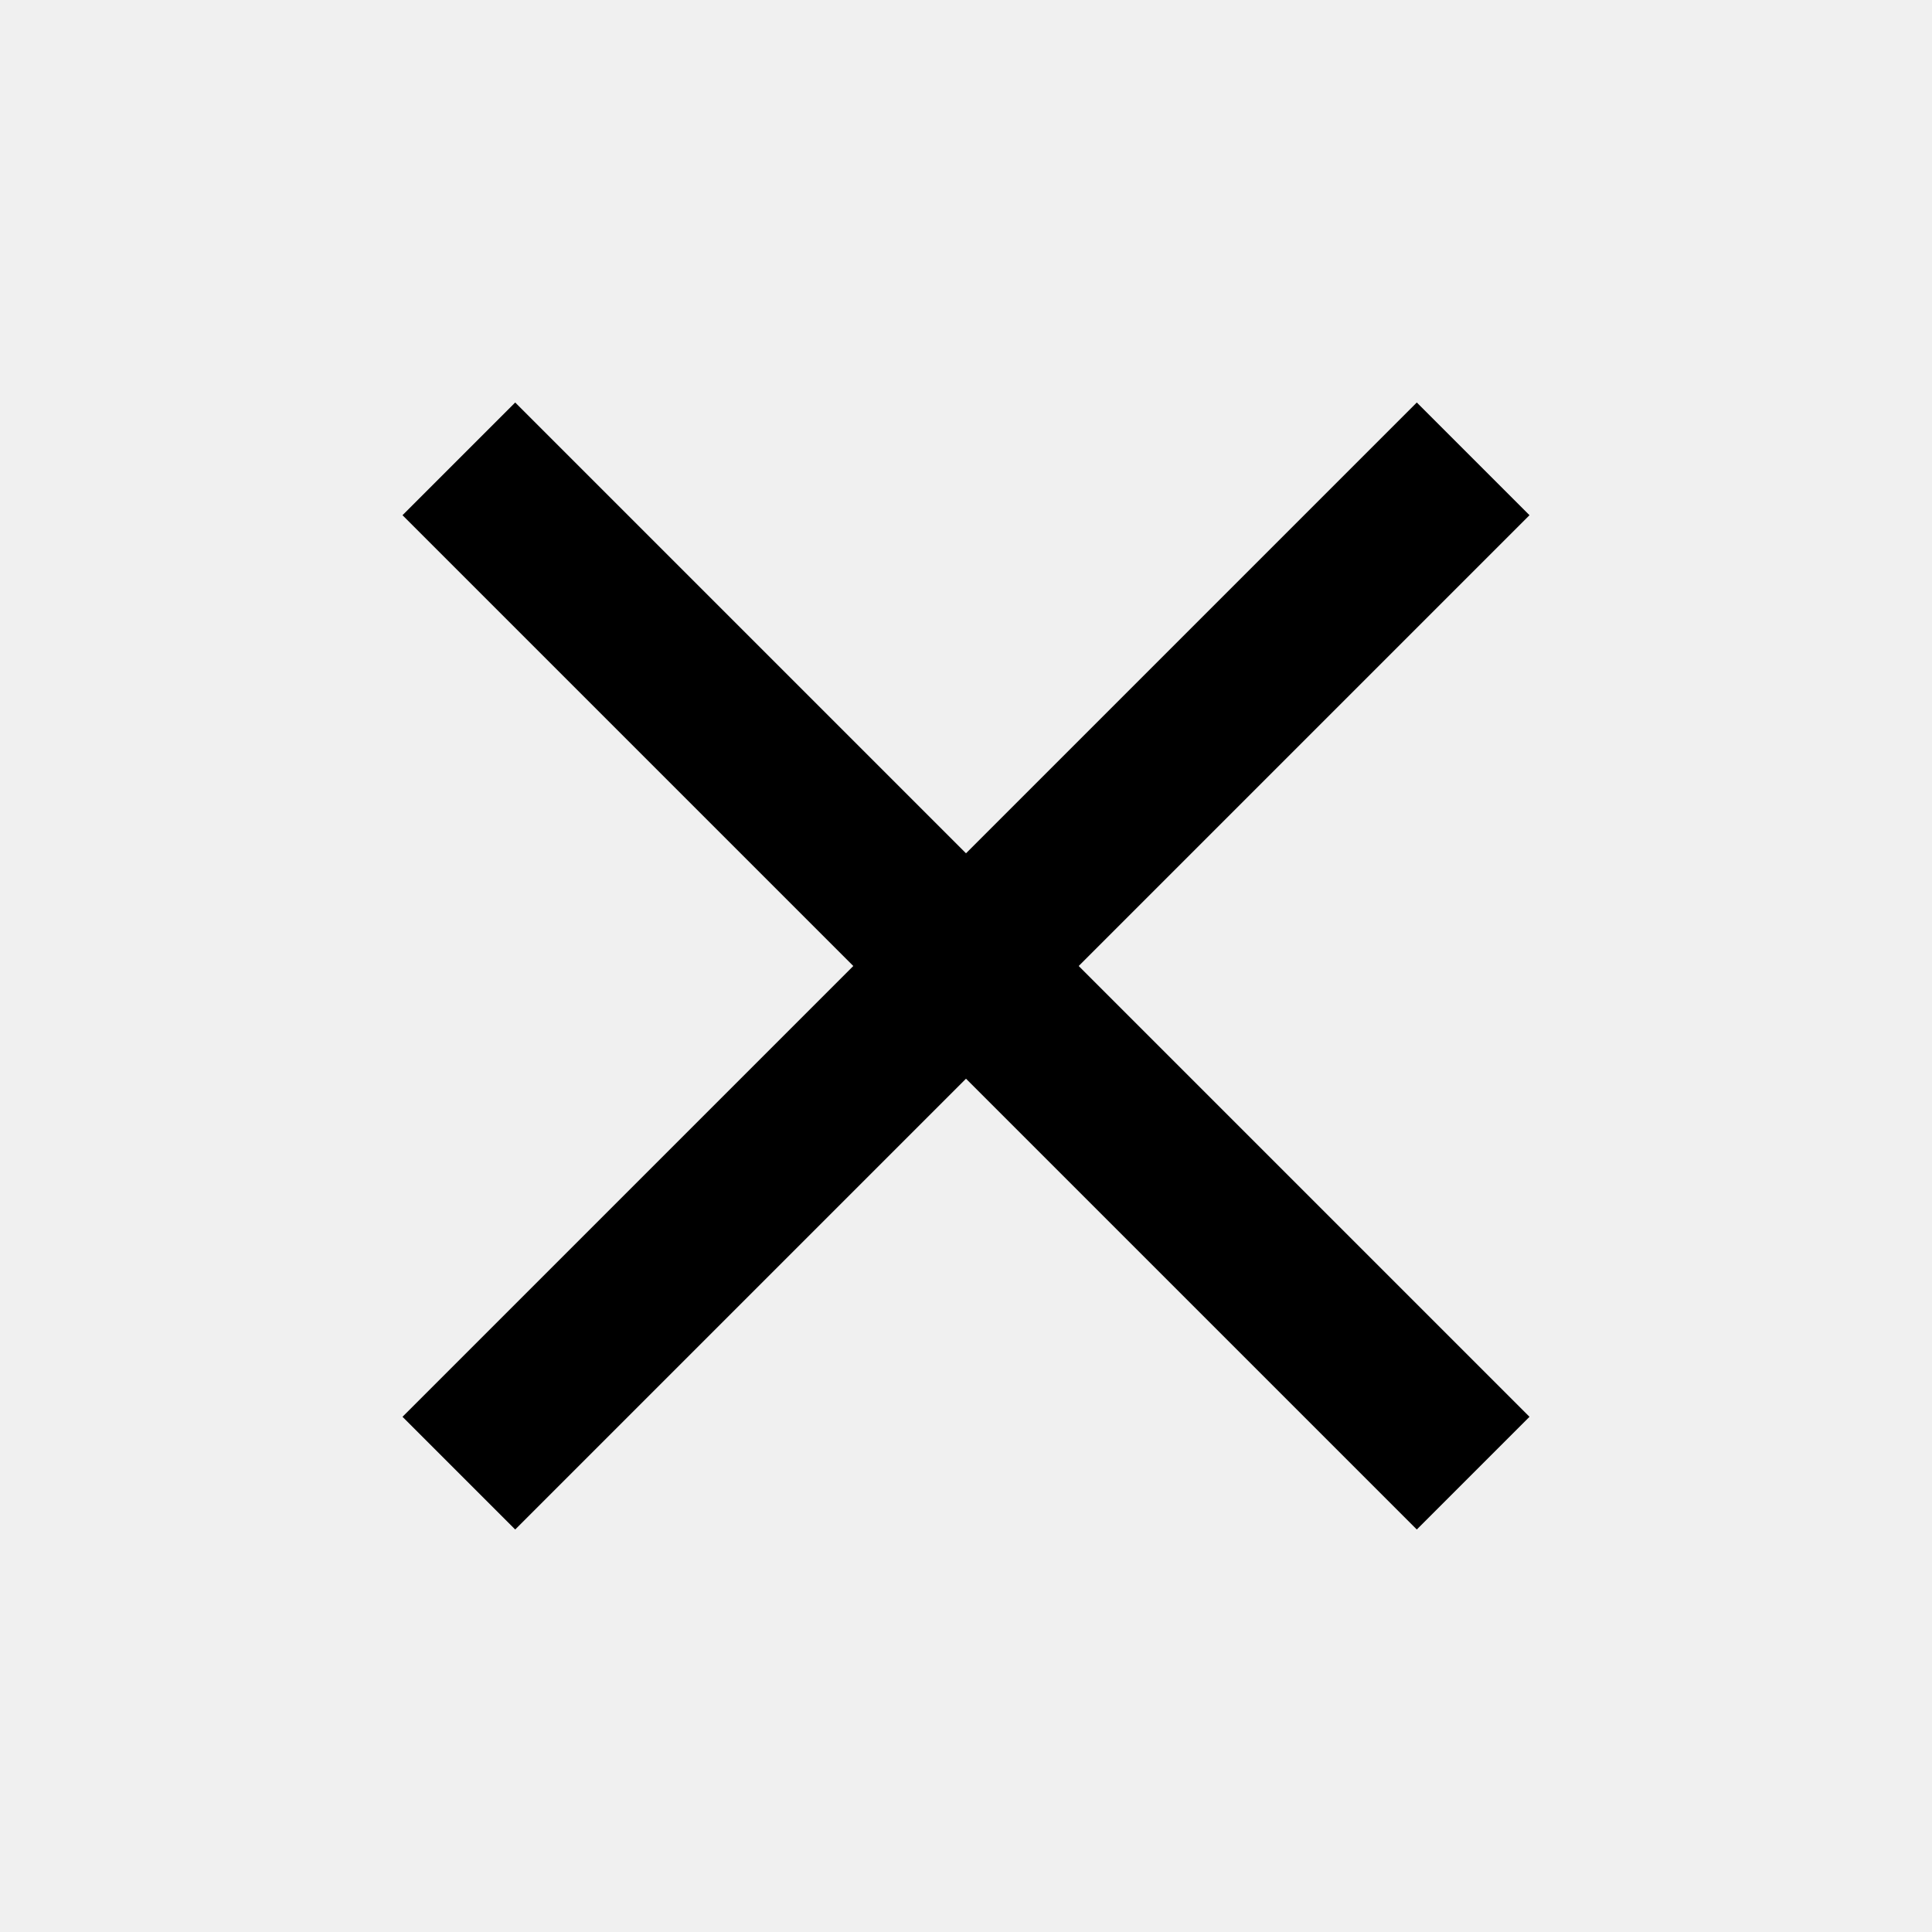
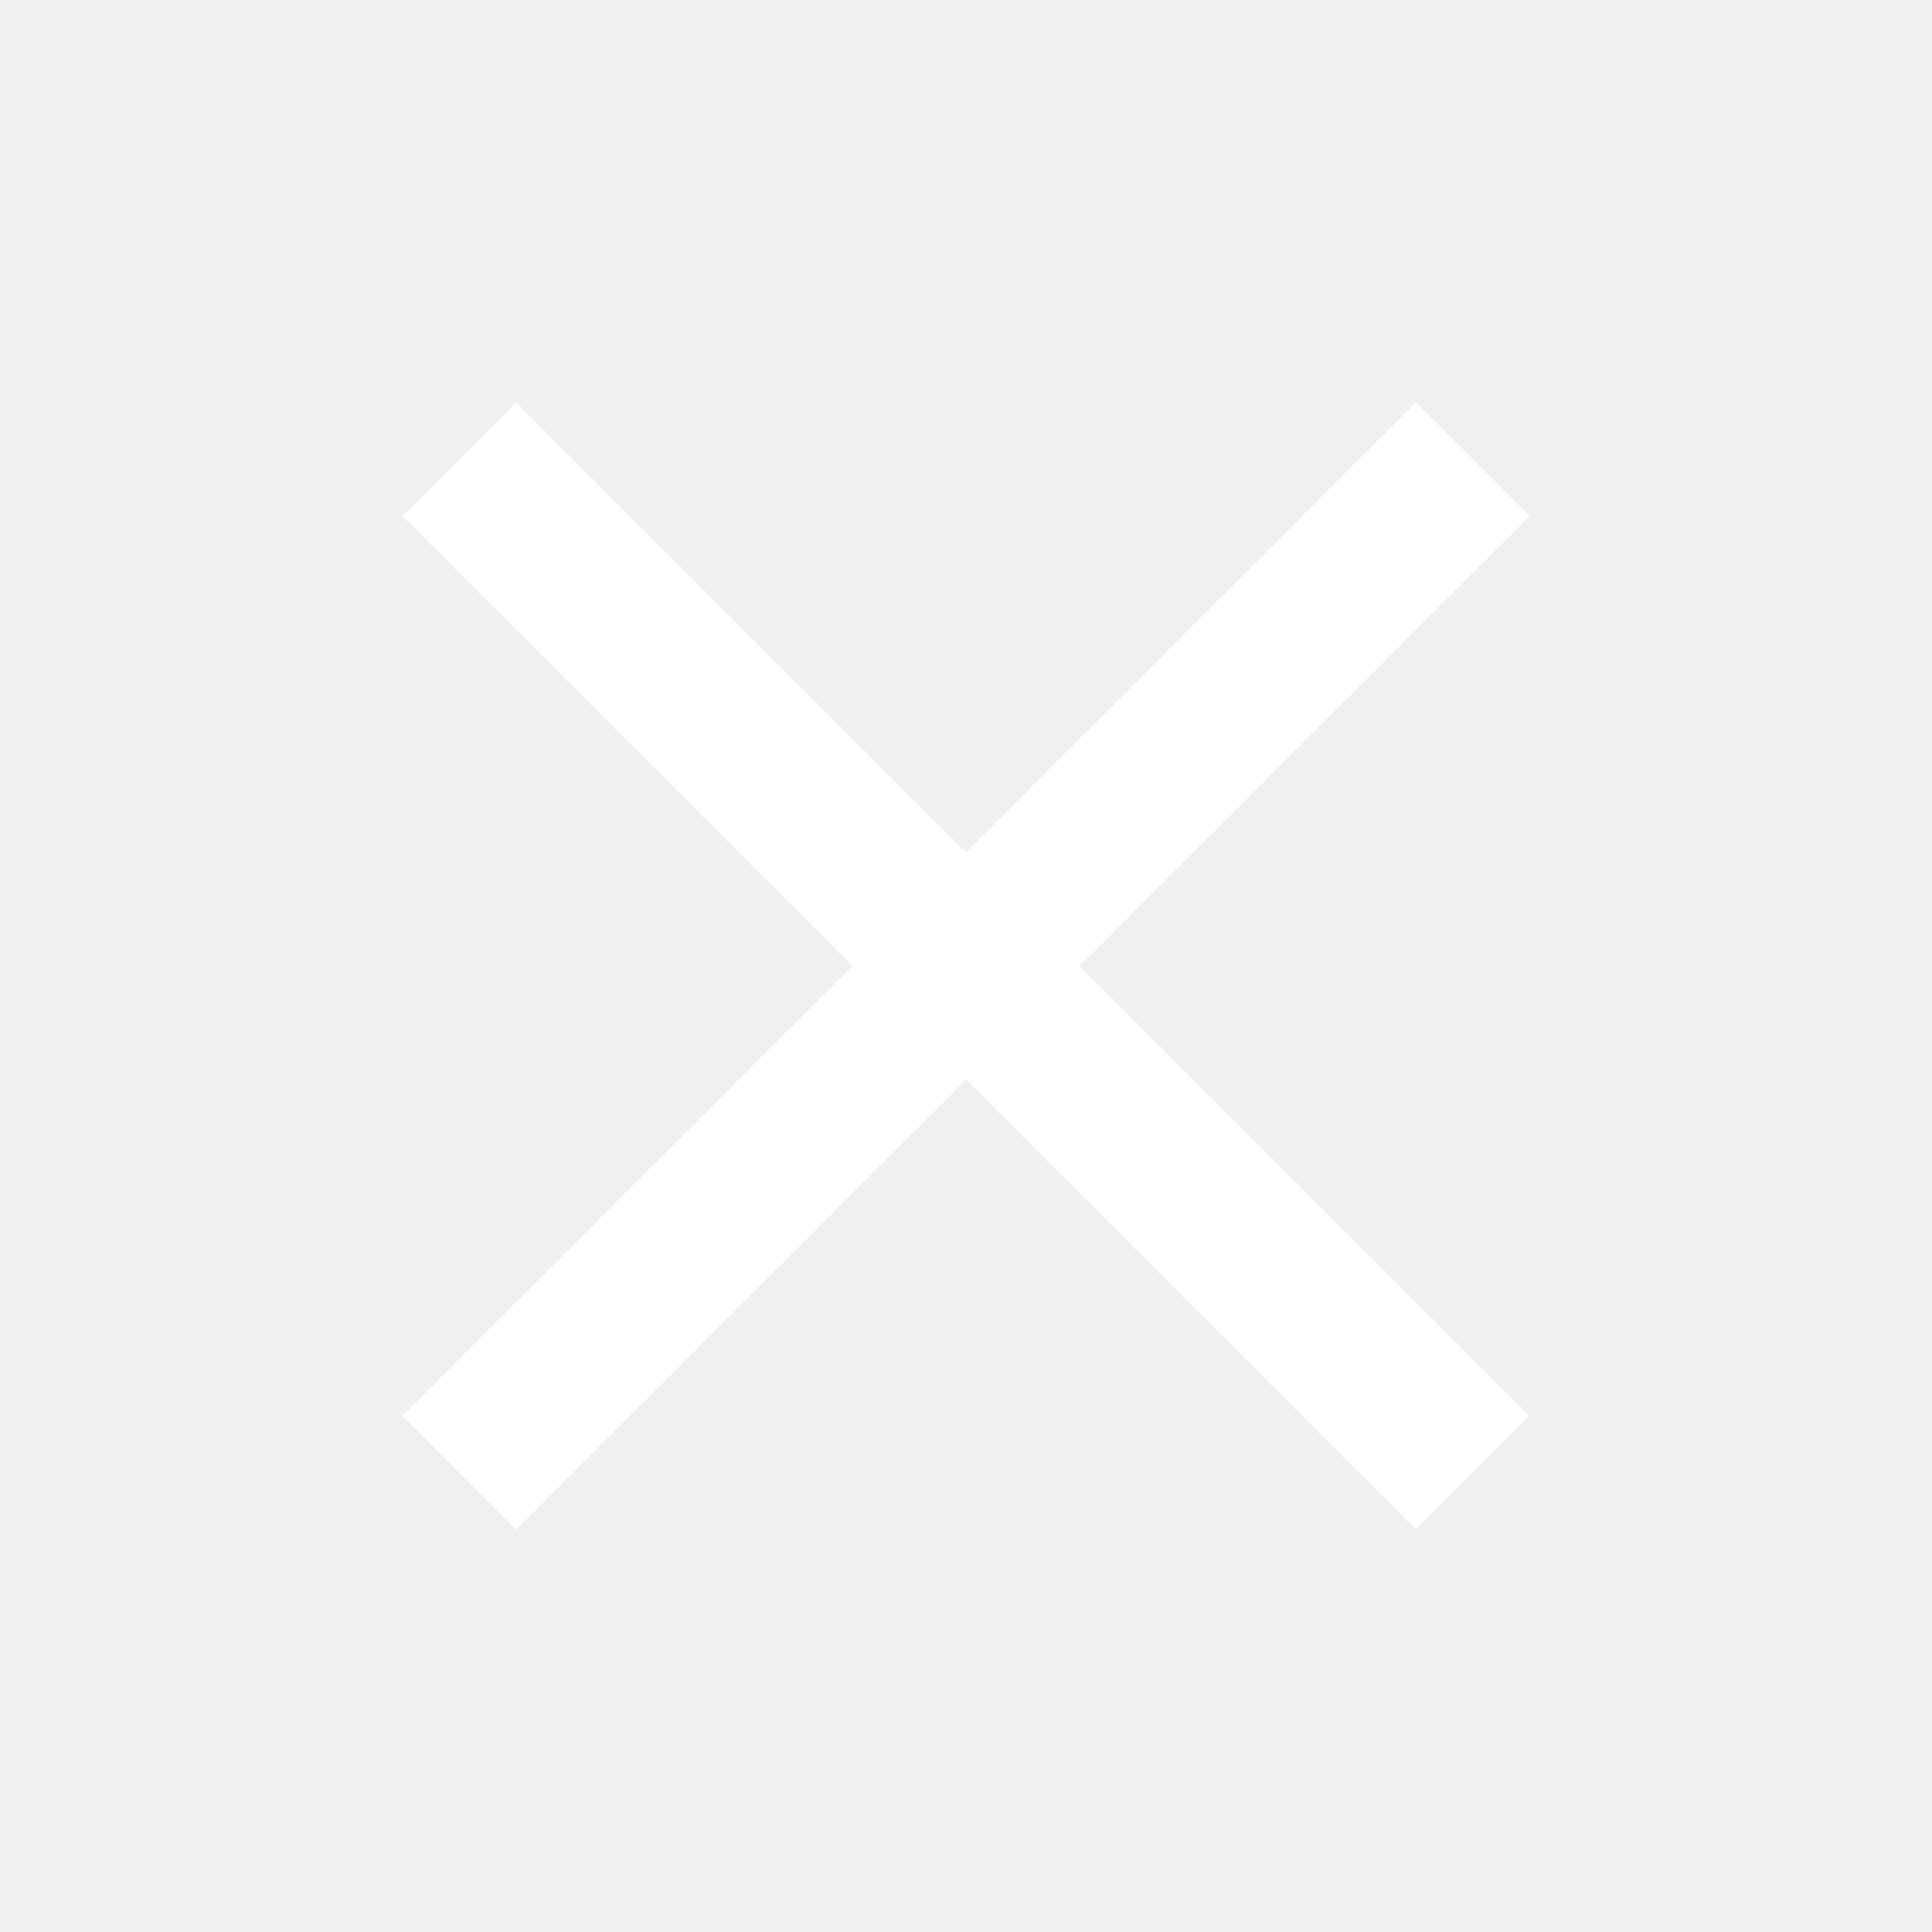
- <svg xmlns="http://www.w3.org/2000/svg" height="24" viewBox="0 -960 960 960" width="24">
-   <path d="m256-200-56-56 224-224-224-224 56-56 224 224 224-224 56 56-224 224 224 224-56 56-224-224-224 224Z" />
+ <svg xmlns="http://www.w3.org/2000/svg" height="24px" viewBox="0 0 24 24" width="24px" fill="#ffffff">
+   <path d="M0 0h24v24H0V0z" fill="none" />
+   <path d="M19 6.41L17.59 5 12 10.59 6.41 5 5 6.41 10.59 12 5 17.59 6.41 19 12 13.41 17.59 19 19 17.59 13.41 12 19 6.41z" />
</svg>
